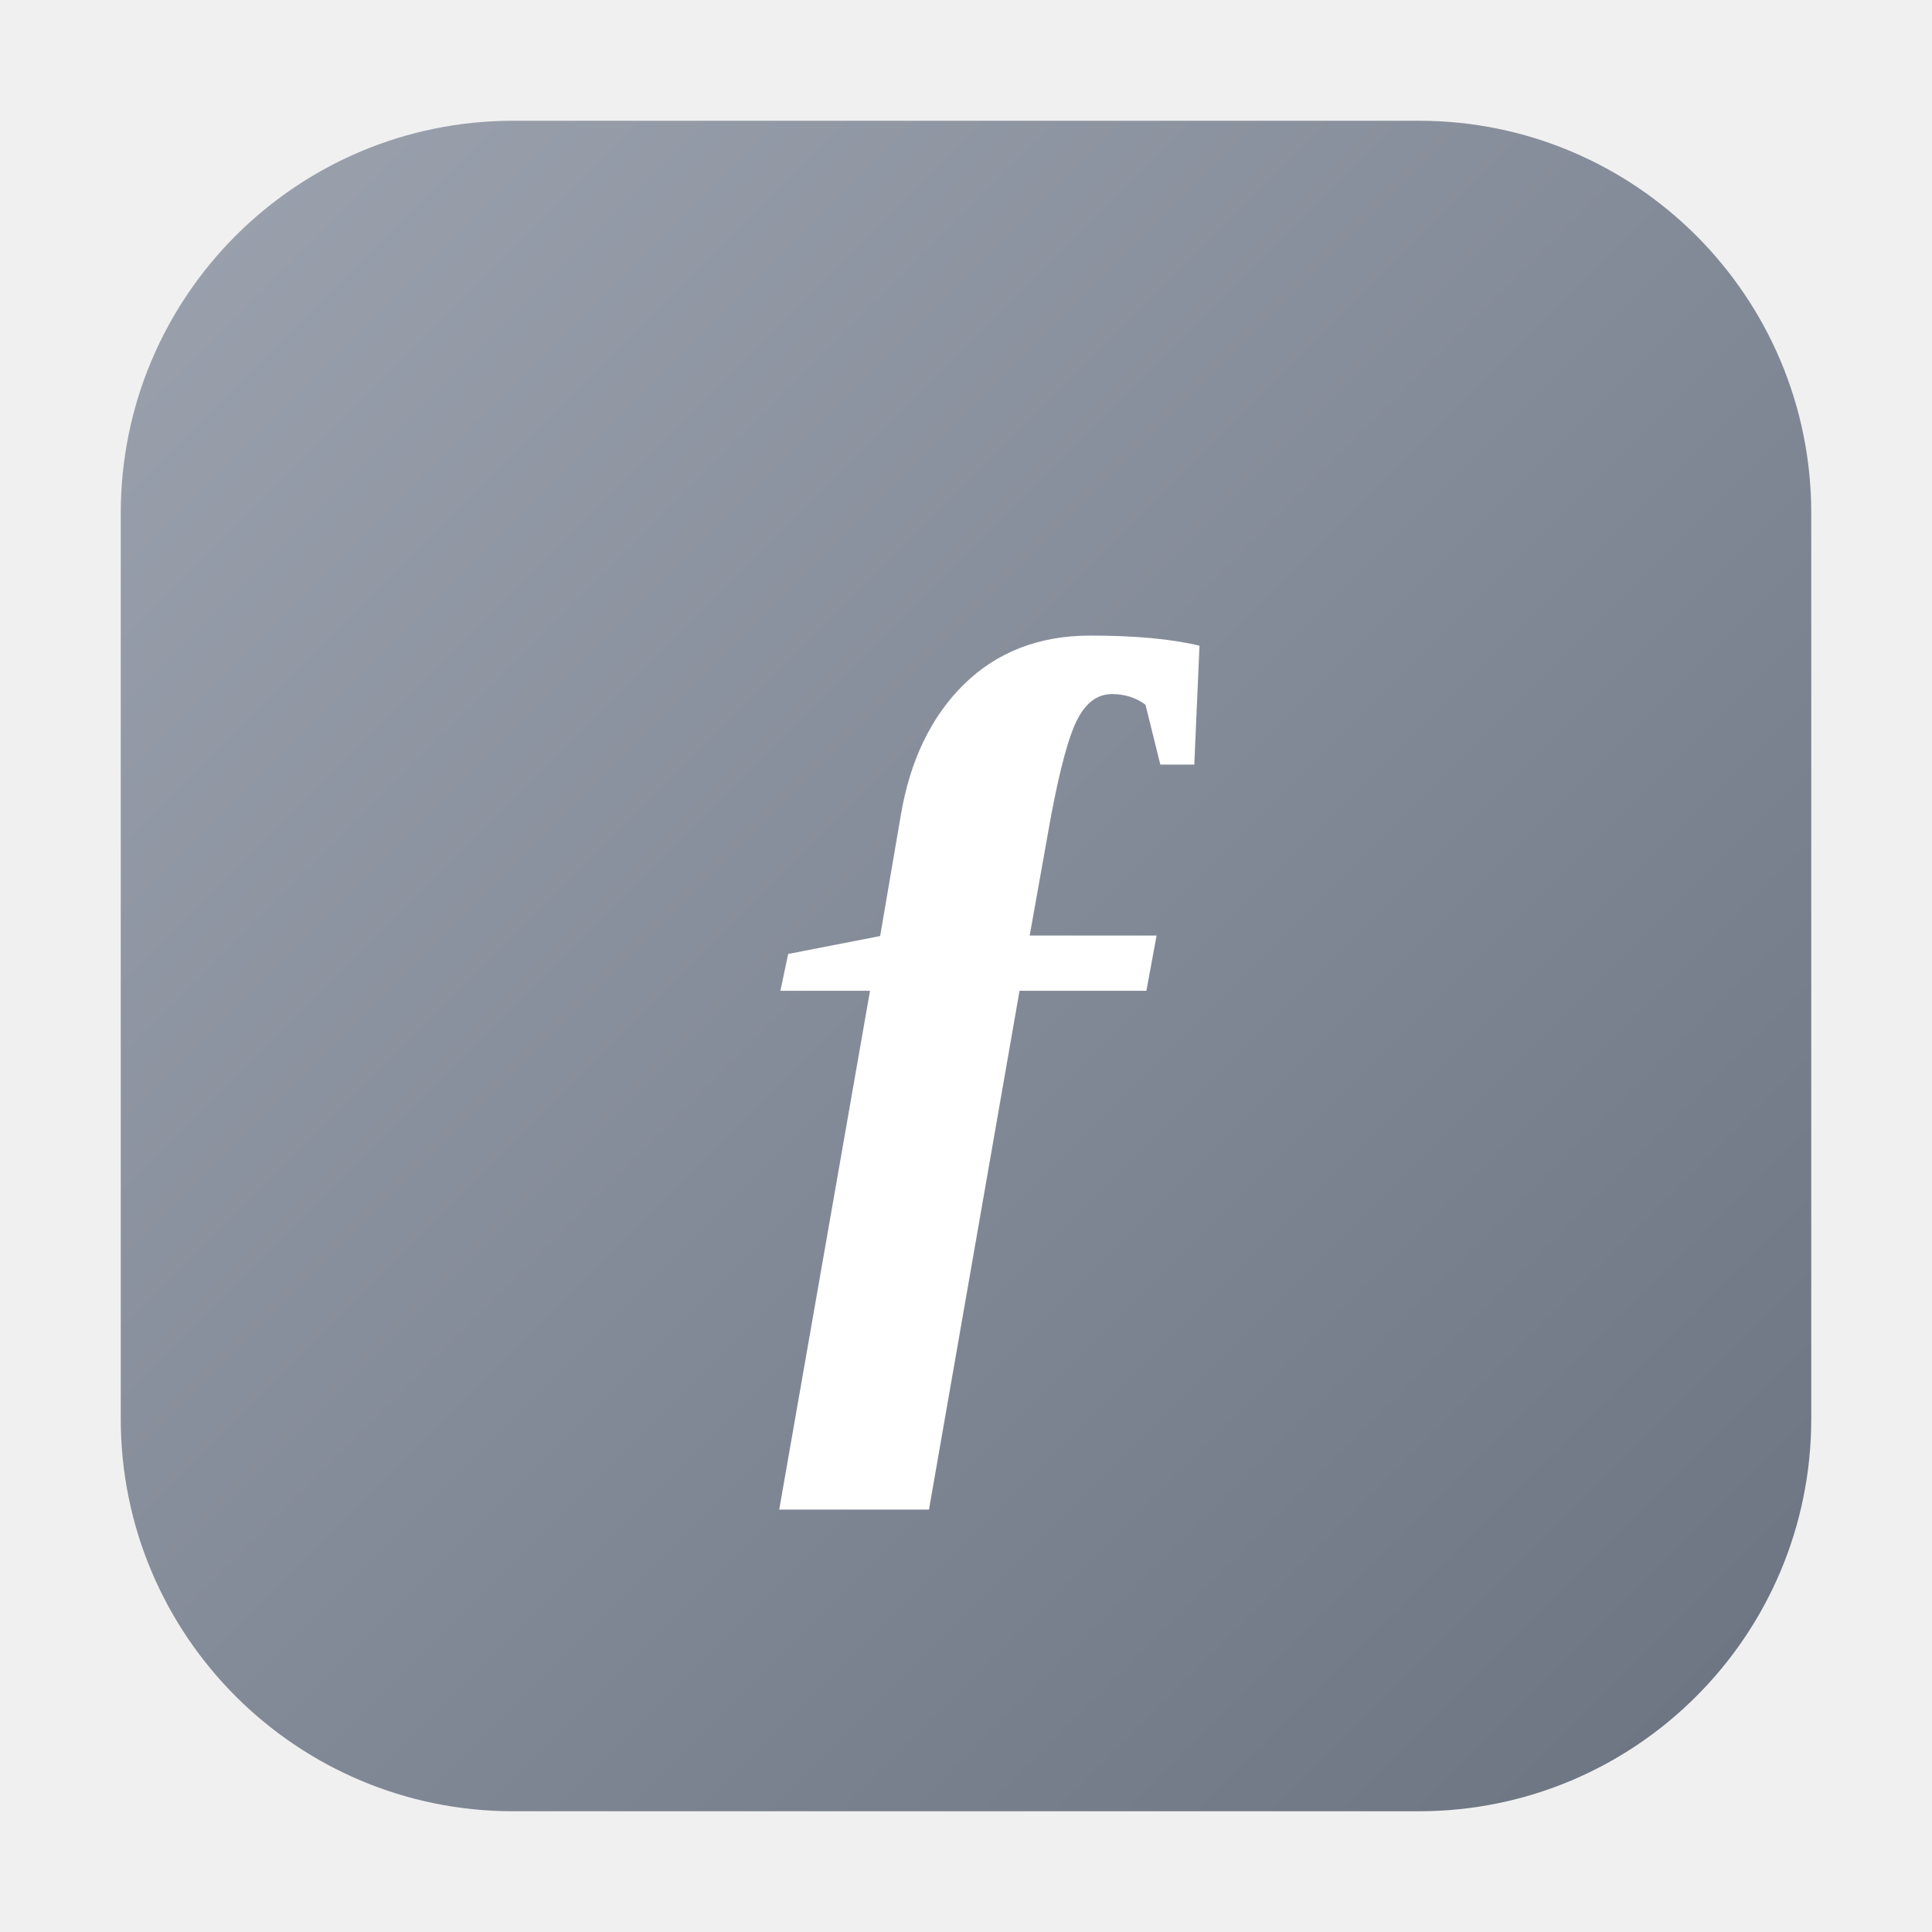
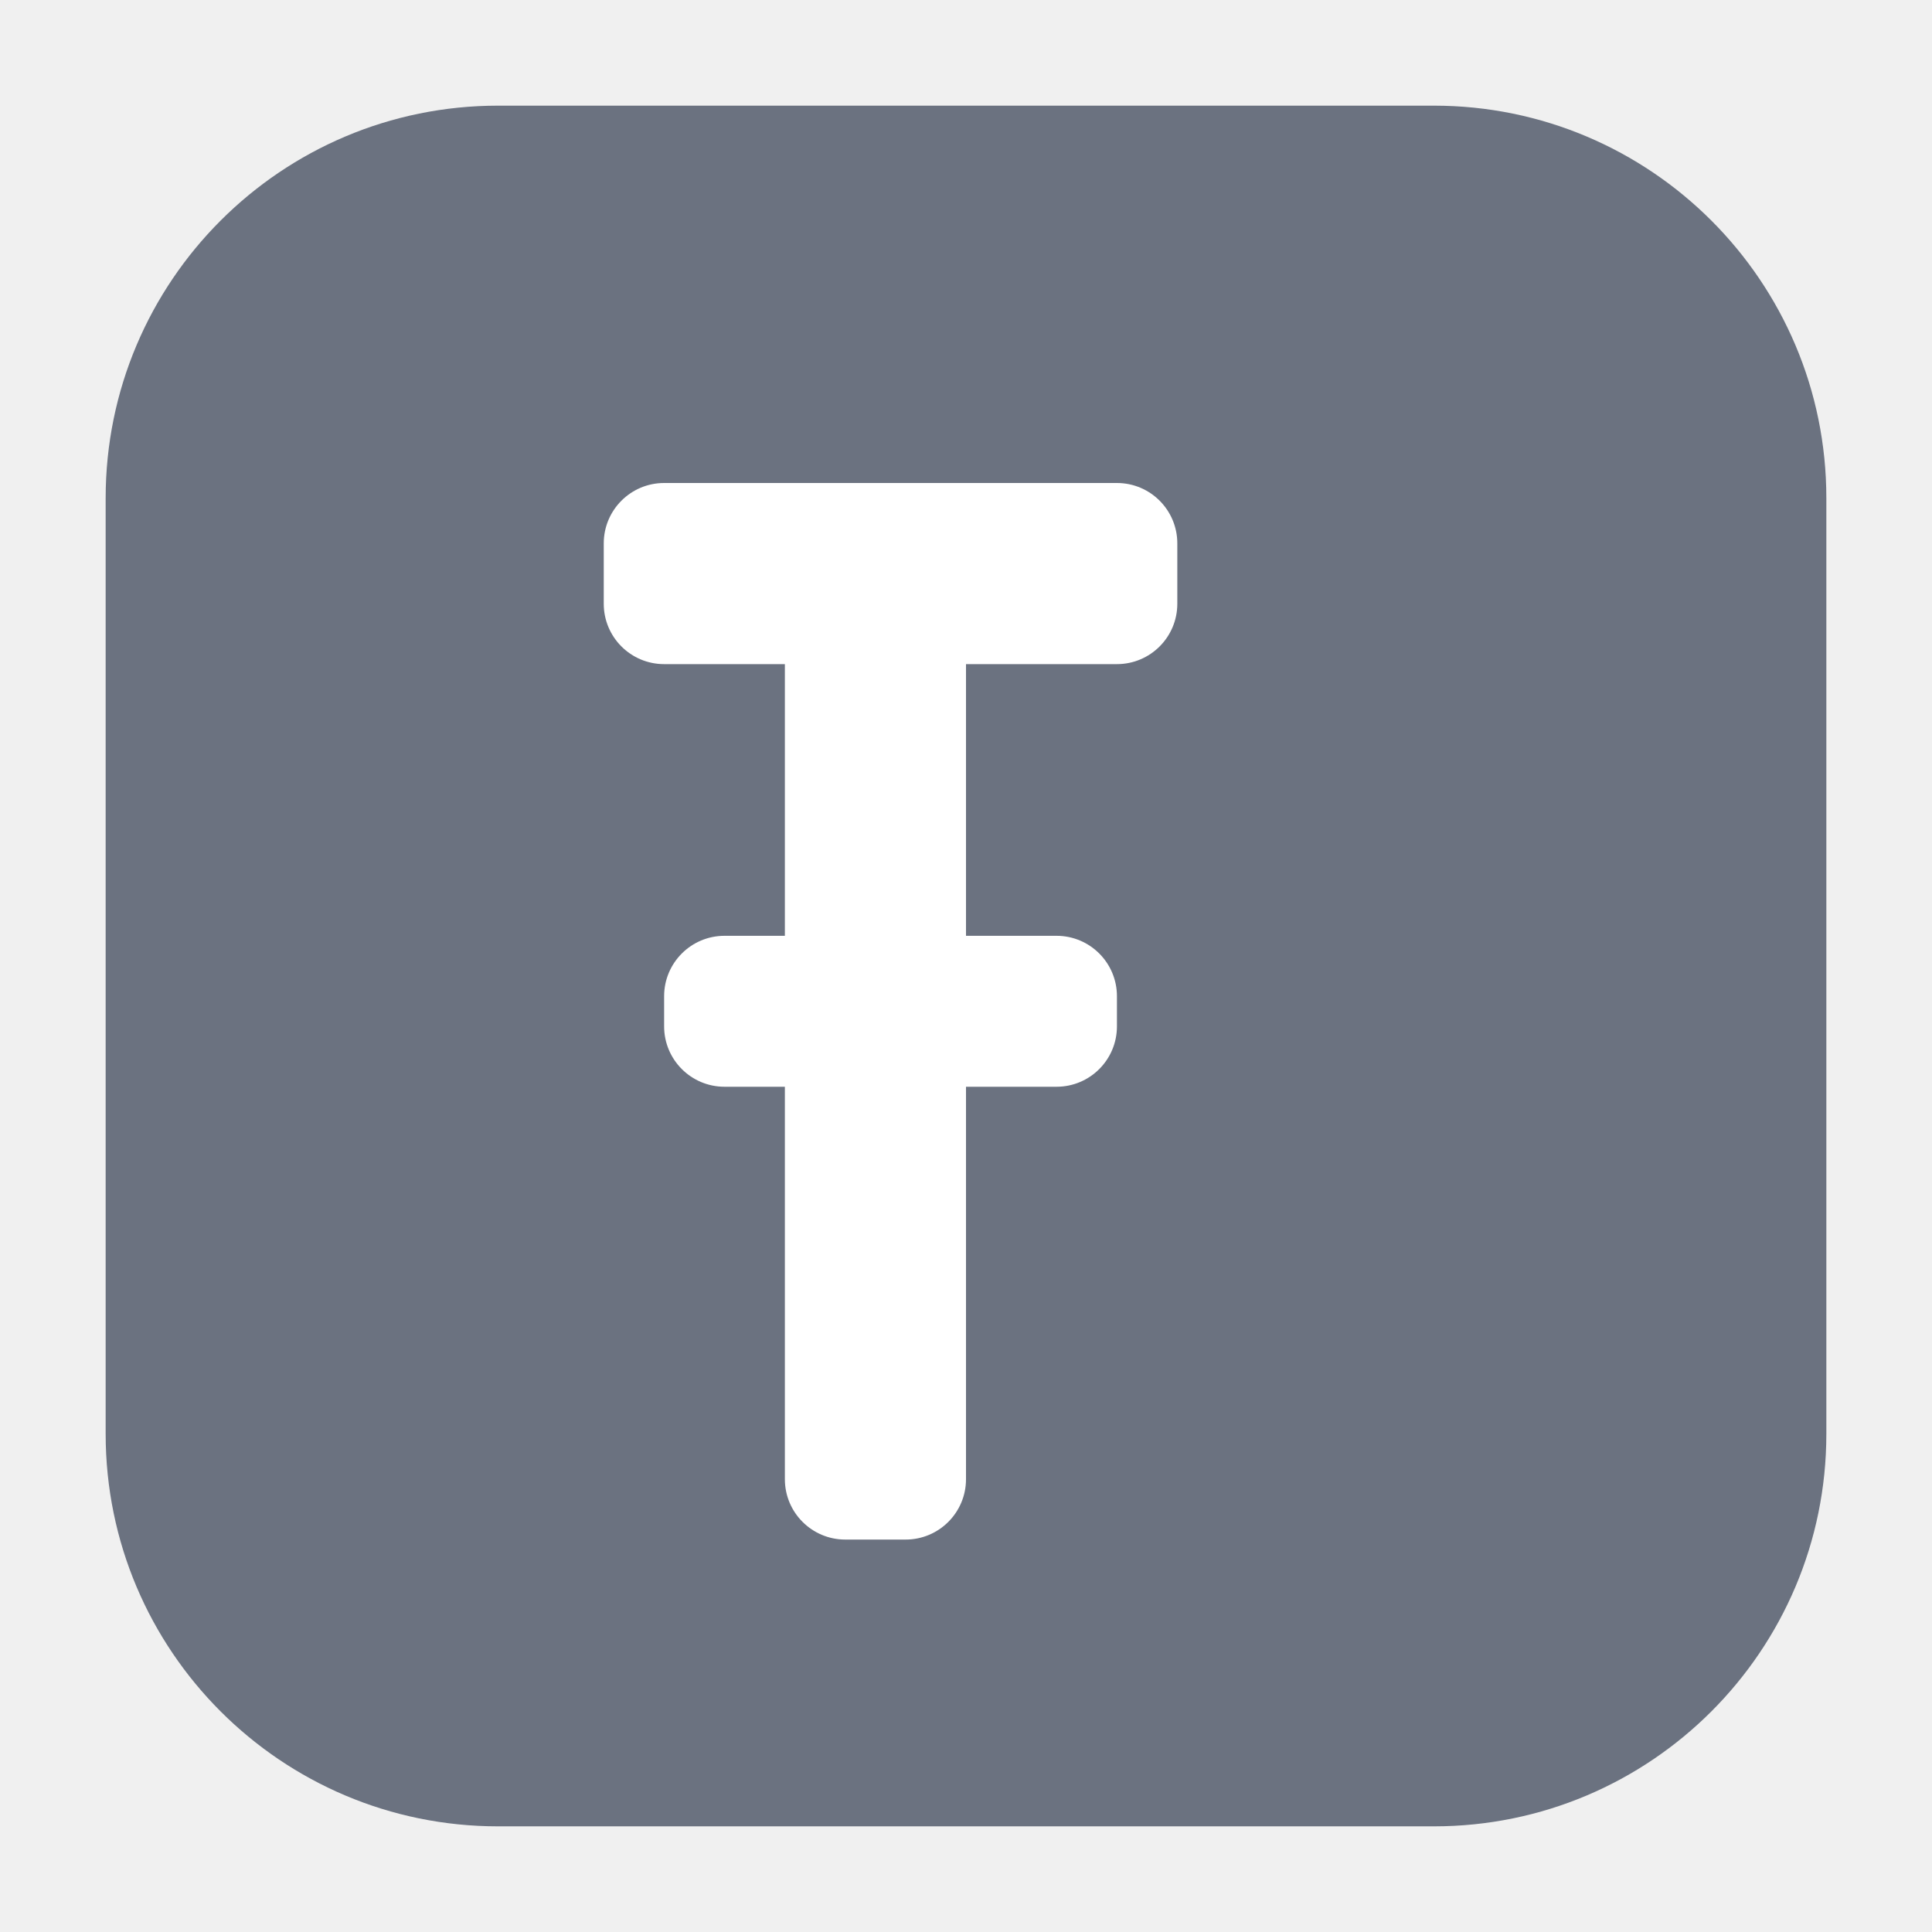
- <svg xmlns="http://www.w3.org/2000/svg" viewBox="0 0 128 128">
-   <defs>
-     <linearGradient id="bg" x1="0" y1="0" x2="1" y2="1">
-       <stop offset="0%" stop-color="#9ca3af" />
-       <stop offset="100%" stop-color="#6b7280" />
-     </linearGradient>
-   </defs>
-   <rect x="8" y="8" width="112" height="112" rx="26" fill="url(#bg)" />
-   <text x="64" y="90" text-anchor="middle" font-family="'Times New Roman', Georgia, 'Palatino Linotype', serif" font-size="72" font-style="italic" font-weight="bold" fill="white">ƒ</text>
+ <svg xmlns="http://www.w3.org/2000/svg" width="128" height="128" viewBox="0 0 128 128">
+   <rect x="7" y="7" width="114" height="114" rx="26" fill="#6b7280" />
+   <rect x="52" y="32" width="12" height="70" rx="4" fill="white" />
+   <rect x="40" y="32" width="38" height="12" rx="4" fill="white" />
+   <rect x="44" y="62" width="30" height="10" rx="4" fill="white" />
</svg>
